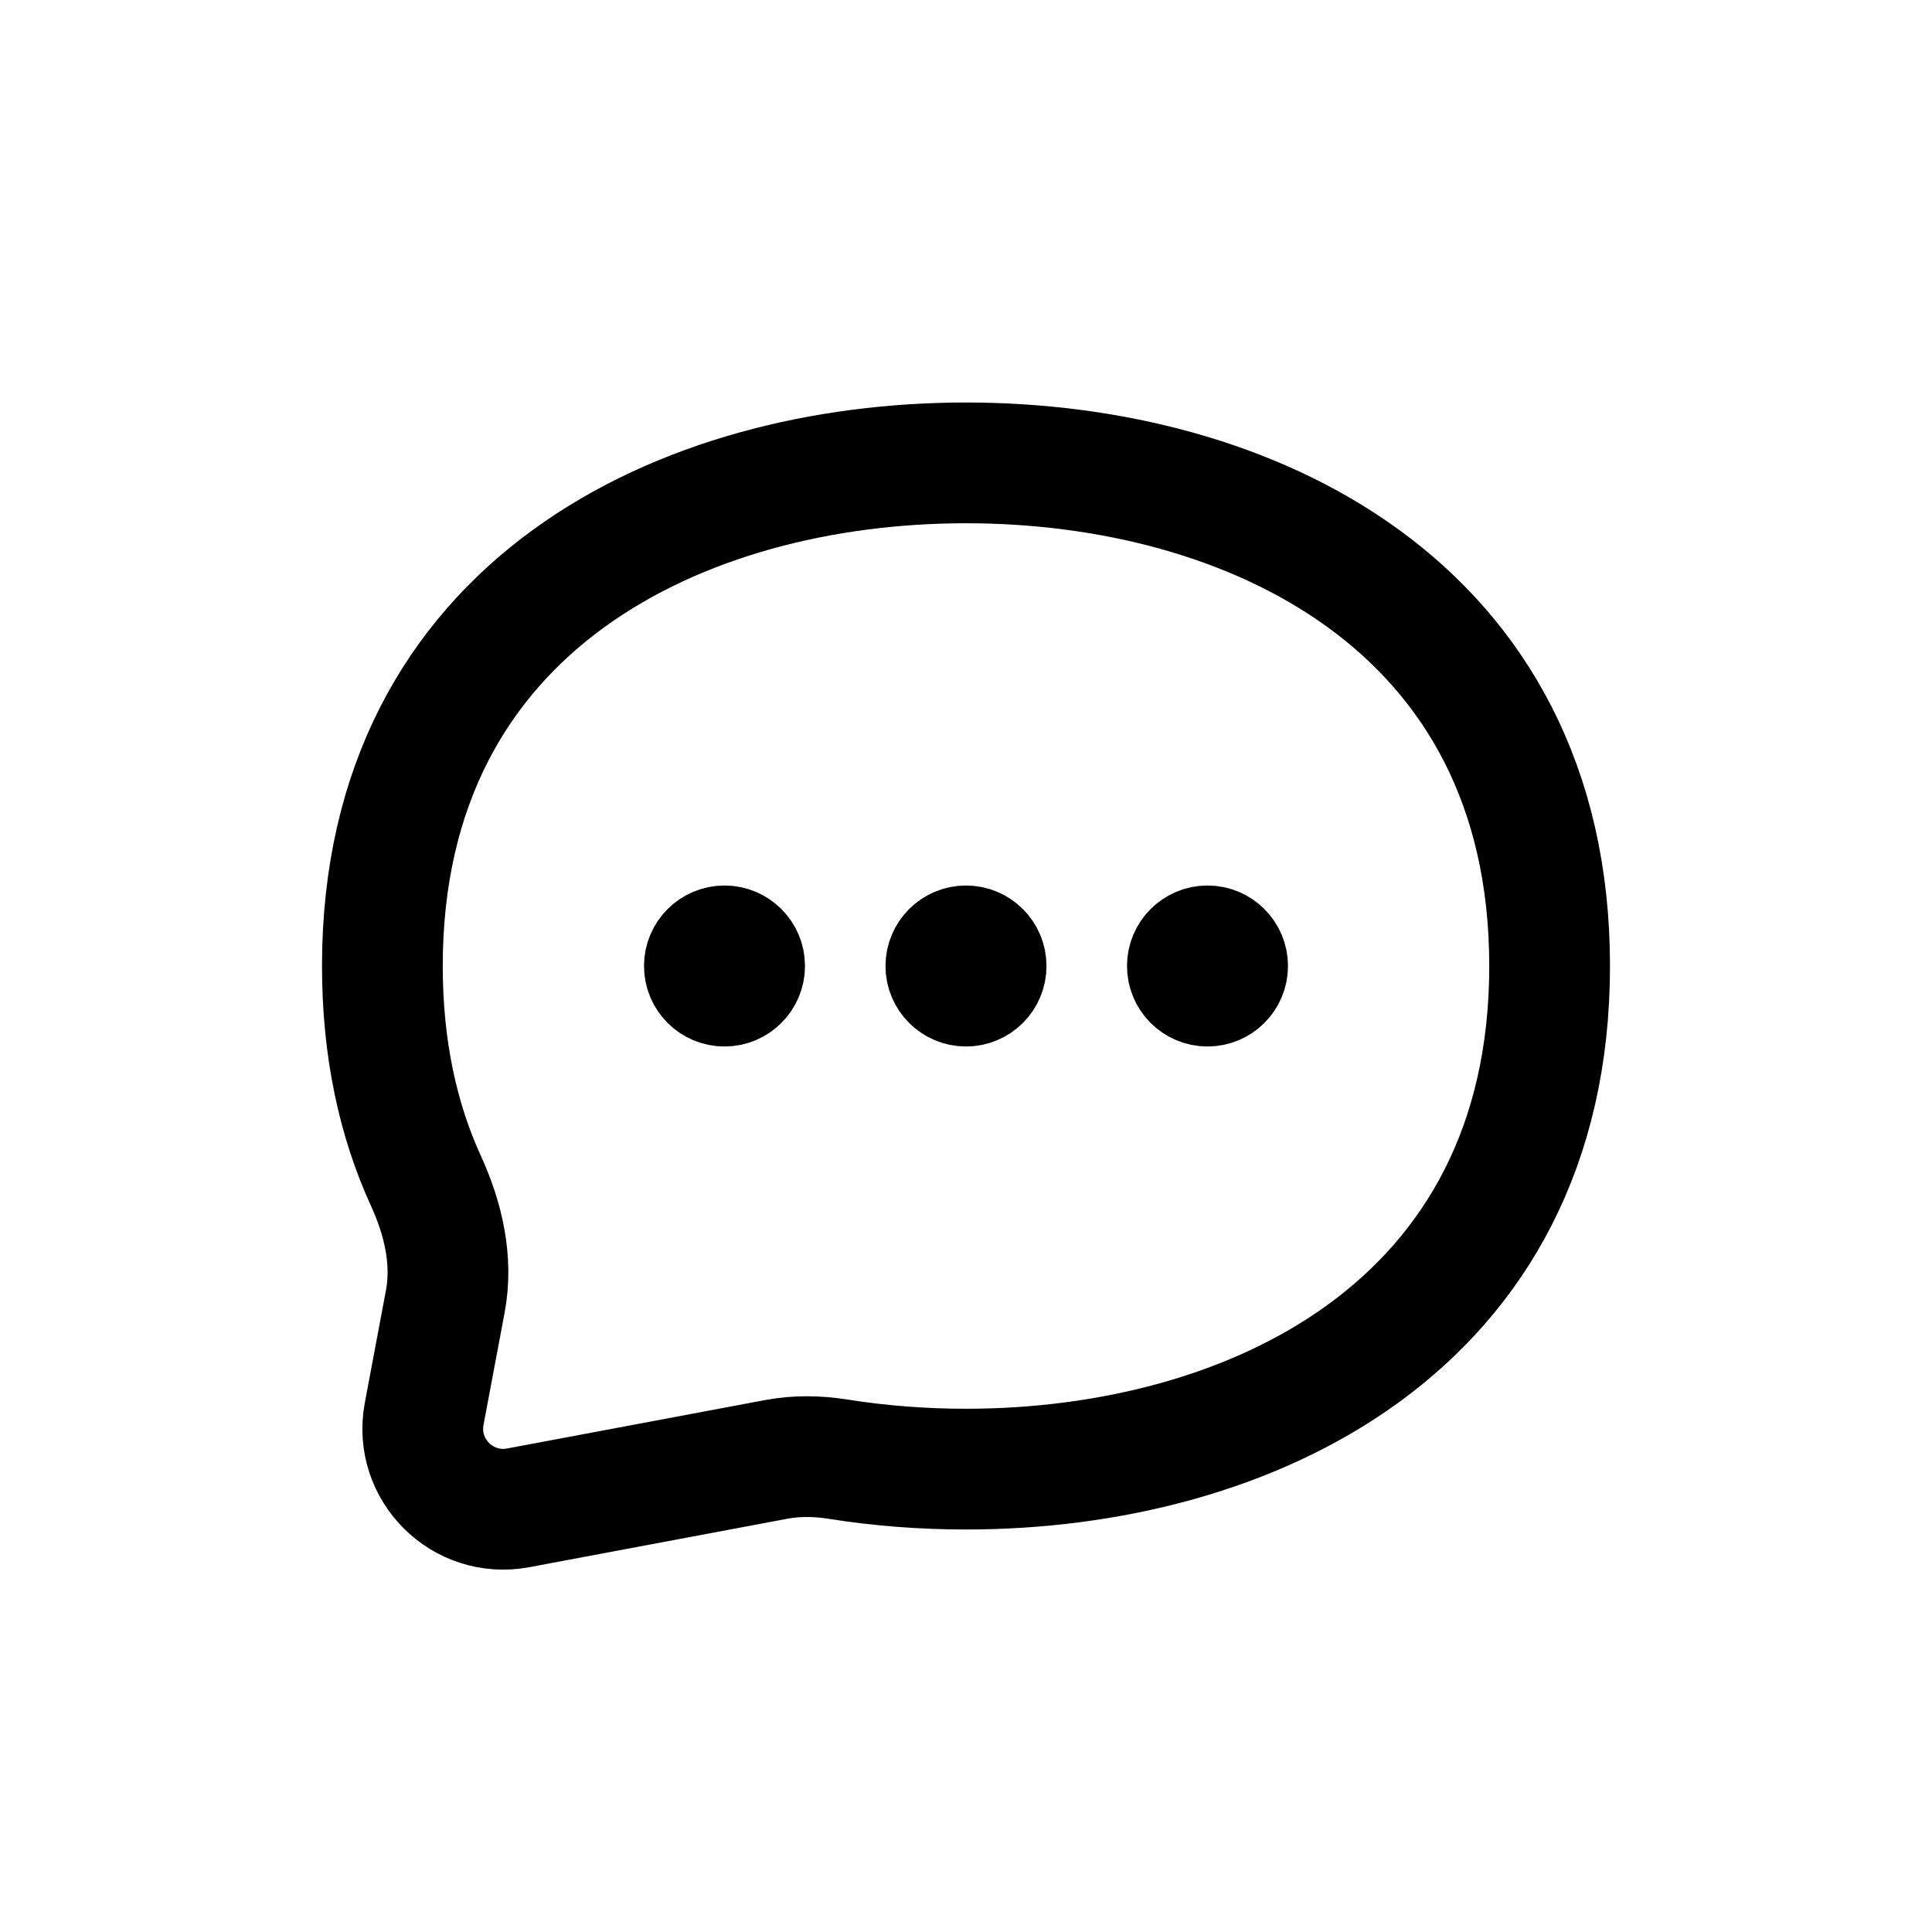
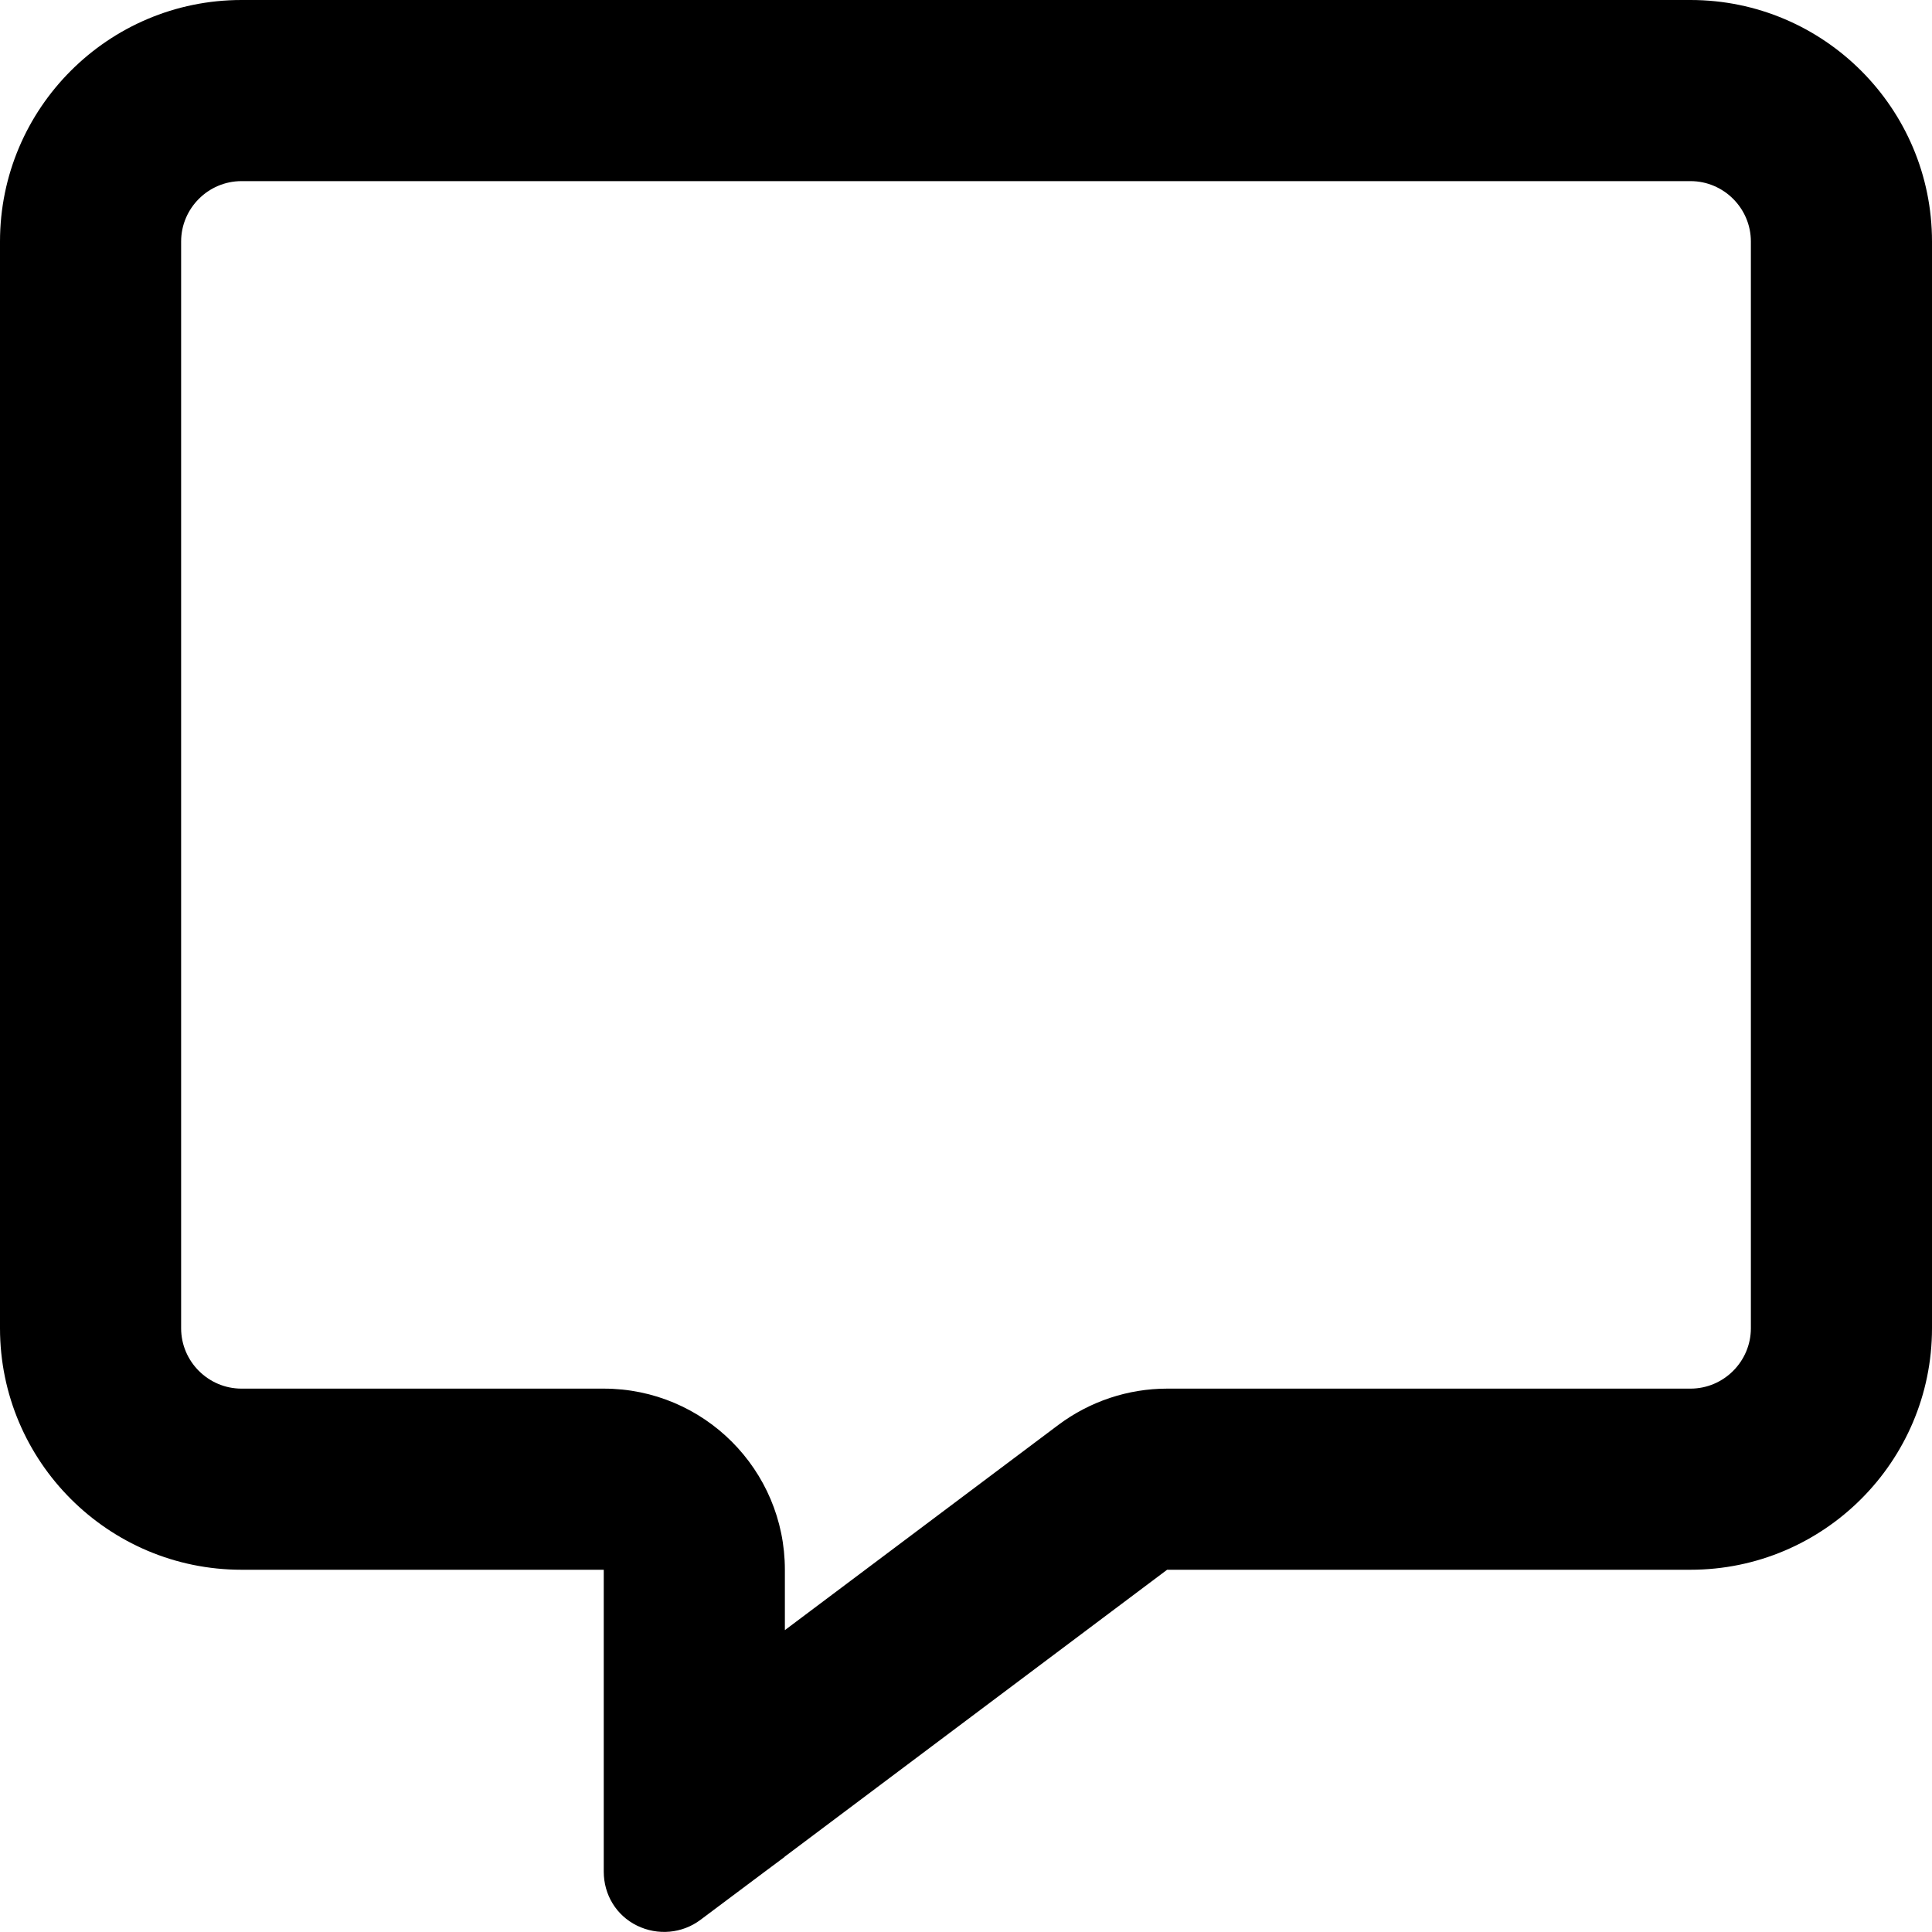
- <svg width="24" height="24" fill="none" viewBox="0 0 24 24">
-   <path stroke="currentColor" stroke-linecap="round" stroke-linejoin="round" stroke-width="1.5" d="M12 18.25C15.5 18.25 19.25 16.5 19.25 12C19.25 7.5 15.5 5.75 12 5.75C8.5 5.75 4.75 7.5 4.75 12C4.75 13.03 4.946 13.916 5.291 14.669C5.506 15.139 5.627 15.657 5.532 16.165L5.269 17.564C5.14 18.255 5.745 18.86 6.437 18.731L9.644 18.129C9.896 18.082 10.155 18.086 10.408 18.126C10.935 18.21 11.47 18.25 12 18.25Z" />
-   <path stroke="currentColor" stroke-linecap="round" stroke-linejoin="round" d="M9.5 12C9.5 12.276 9.276 12.5 9 12.5C8.724 12.5 8.5 12.276 8.5 12C8.5 11.724 8.724 11.5 9 11.5C9.276 11.5 9.5 11.724 9.5 12Z" />
-   <path stroke="currentColor" stroke-linecap="round" stroke-linejoin="round" d="M12.5 12C12.5 12.276 12.276 12.5 12 12.5C11.724 12.5 11.5 12.276 11.5 12C11.5 11.724 11.724 11.5 12 11.5C12.276 11.5 12.5 11.724 12.5 12Z" />
-   <path stroke="currentColor" stroke-linecap="round" stroke-linejoin="round" d="M15.5 12C15.5 12.276 15.276 12.5 15 12.5C14.724 12.5 14.5 12.276 14.5 12C14.5 11.724 14.724 11.5 15 11.5C15.276 11.5 15.5 11.724 15.5 12Z" />
+ <svg xmlns="http://www.w3.org/2000/svg" height="1em" viewBox="0 0 512 512">
+   <path d="M160 368c26.5 0 48 21.5 48 48v16l72.5-54.4c8.3-6.2 18.4-9.6 28.8-9.6H448c8.8 0 16-7.2 16-16V64c0-8.8-7.2-16-16-16H64c-8.8 0-16 7.2-16 16V352c0 8.8 7.2 16 16 16h96zm48 124l-.2 .2-5.1 3.8-17.1 12.8c-4.8 3.6-11.3 4.2-16.8 1.5s-8.8-8.2-8.8-14.3V474.7v-6.4V468v-4V416H112 64c-35.3 0-64-28.7-64-64V64C0 28.7 28.7 0 64 0H448c35.3 0 64 28.7 64 64V352c0 35.3-28.7 64-64 64H309.3L208 492z" />
</svg>
